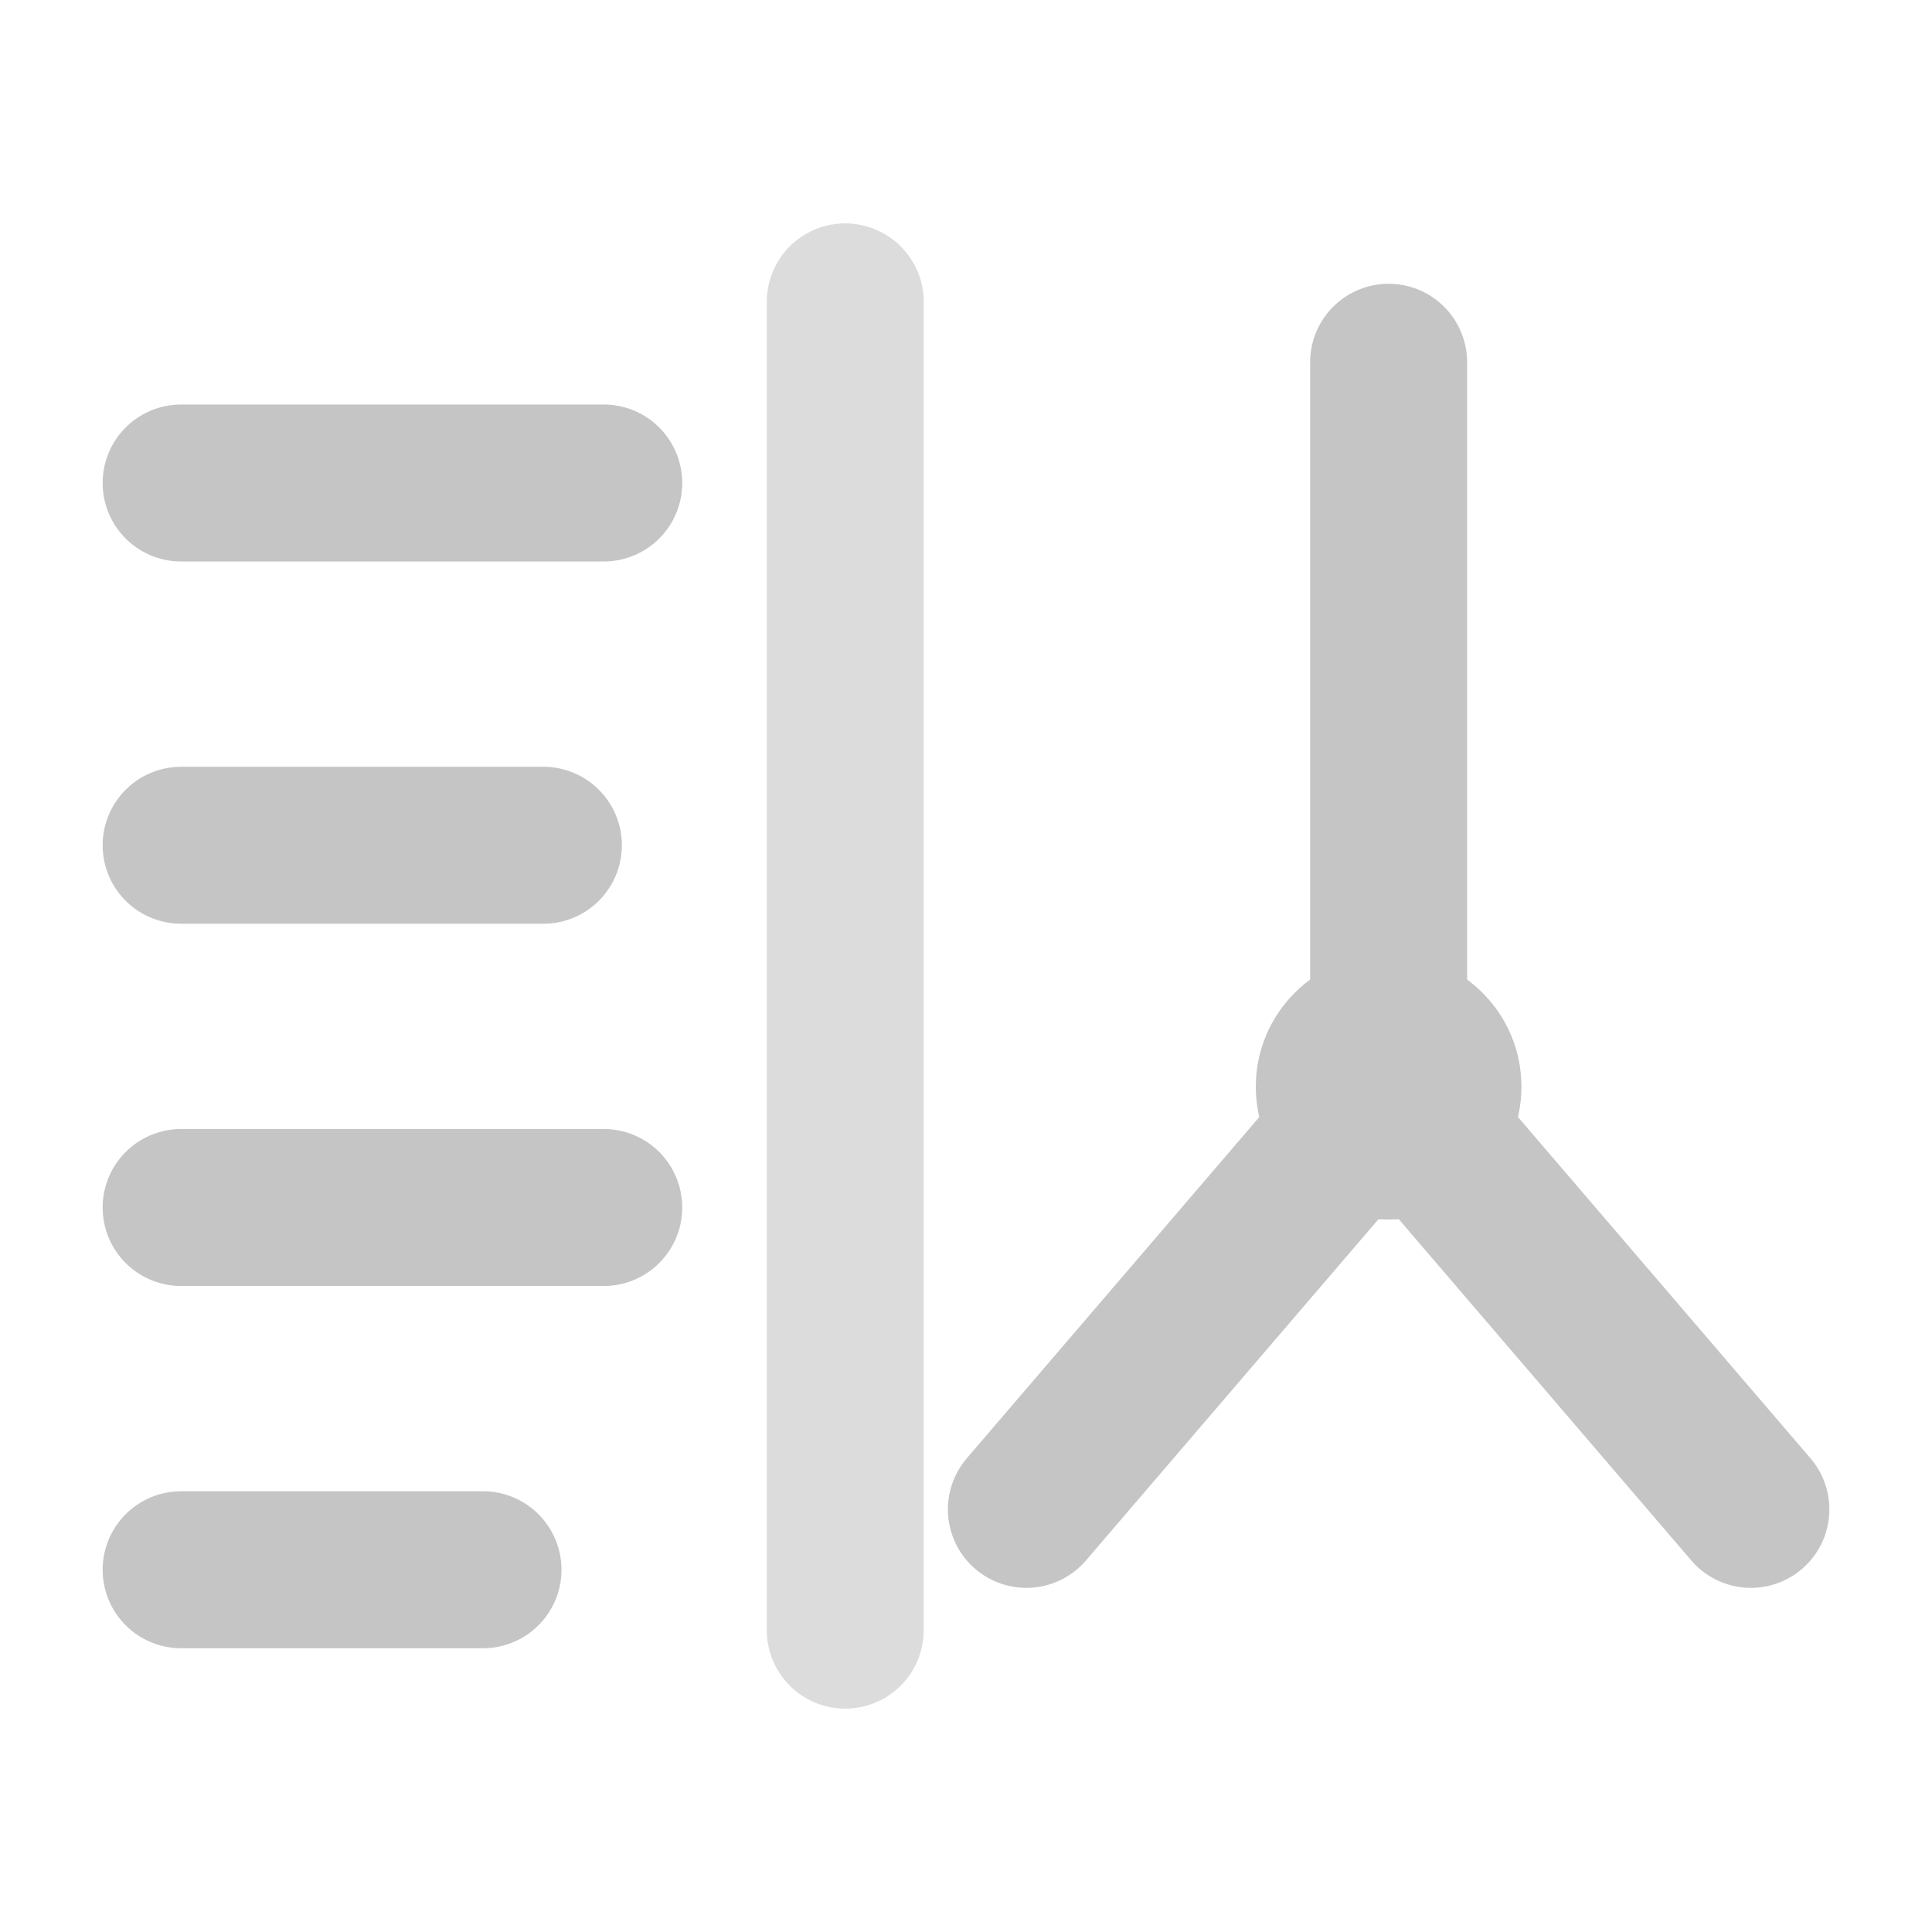
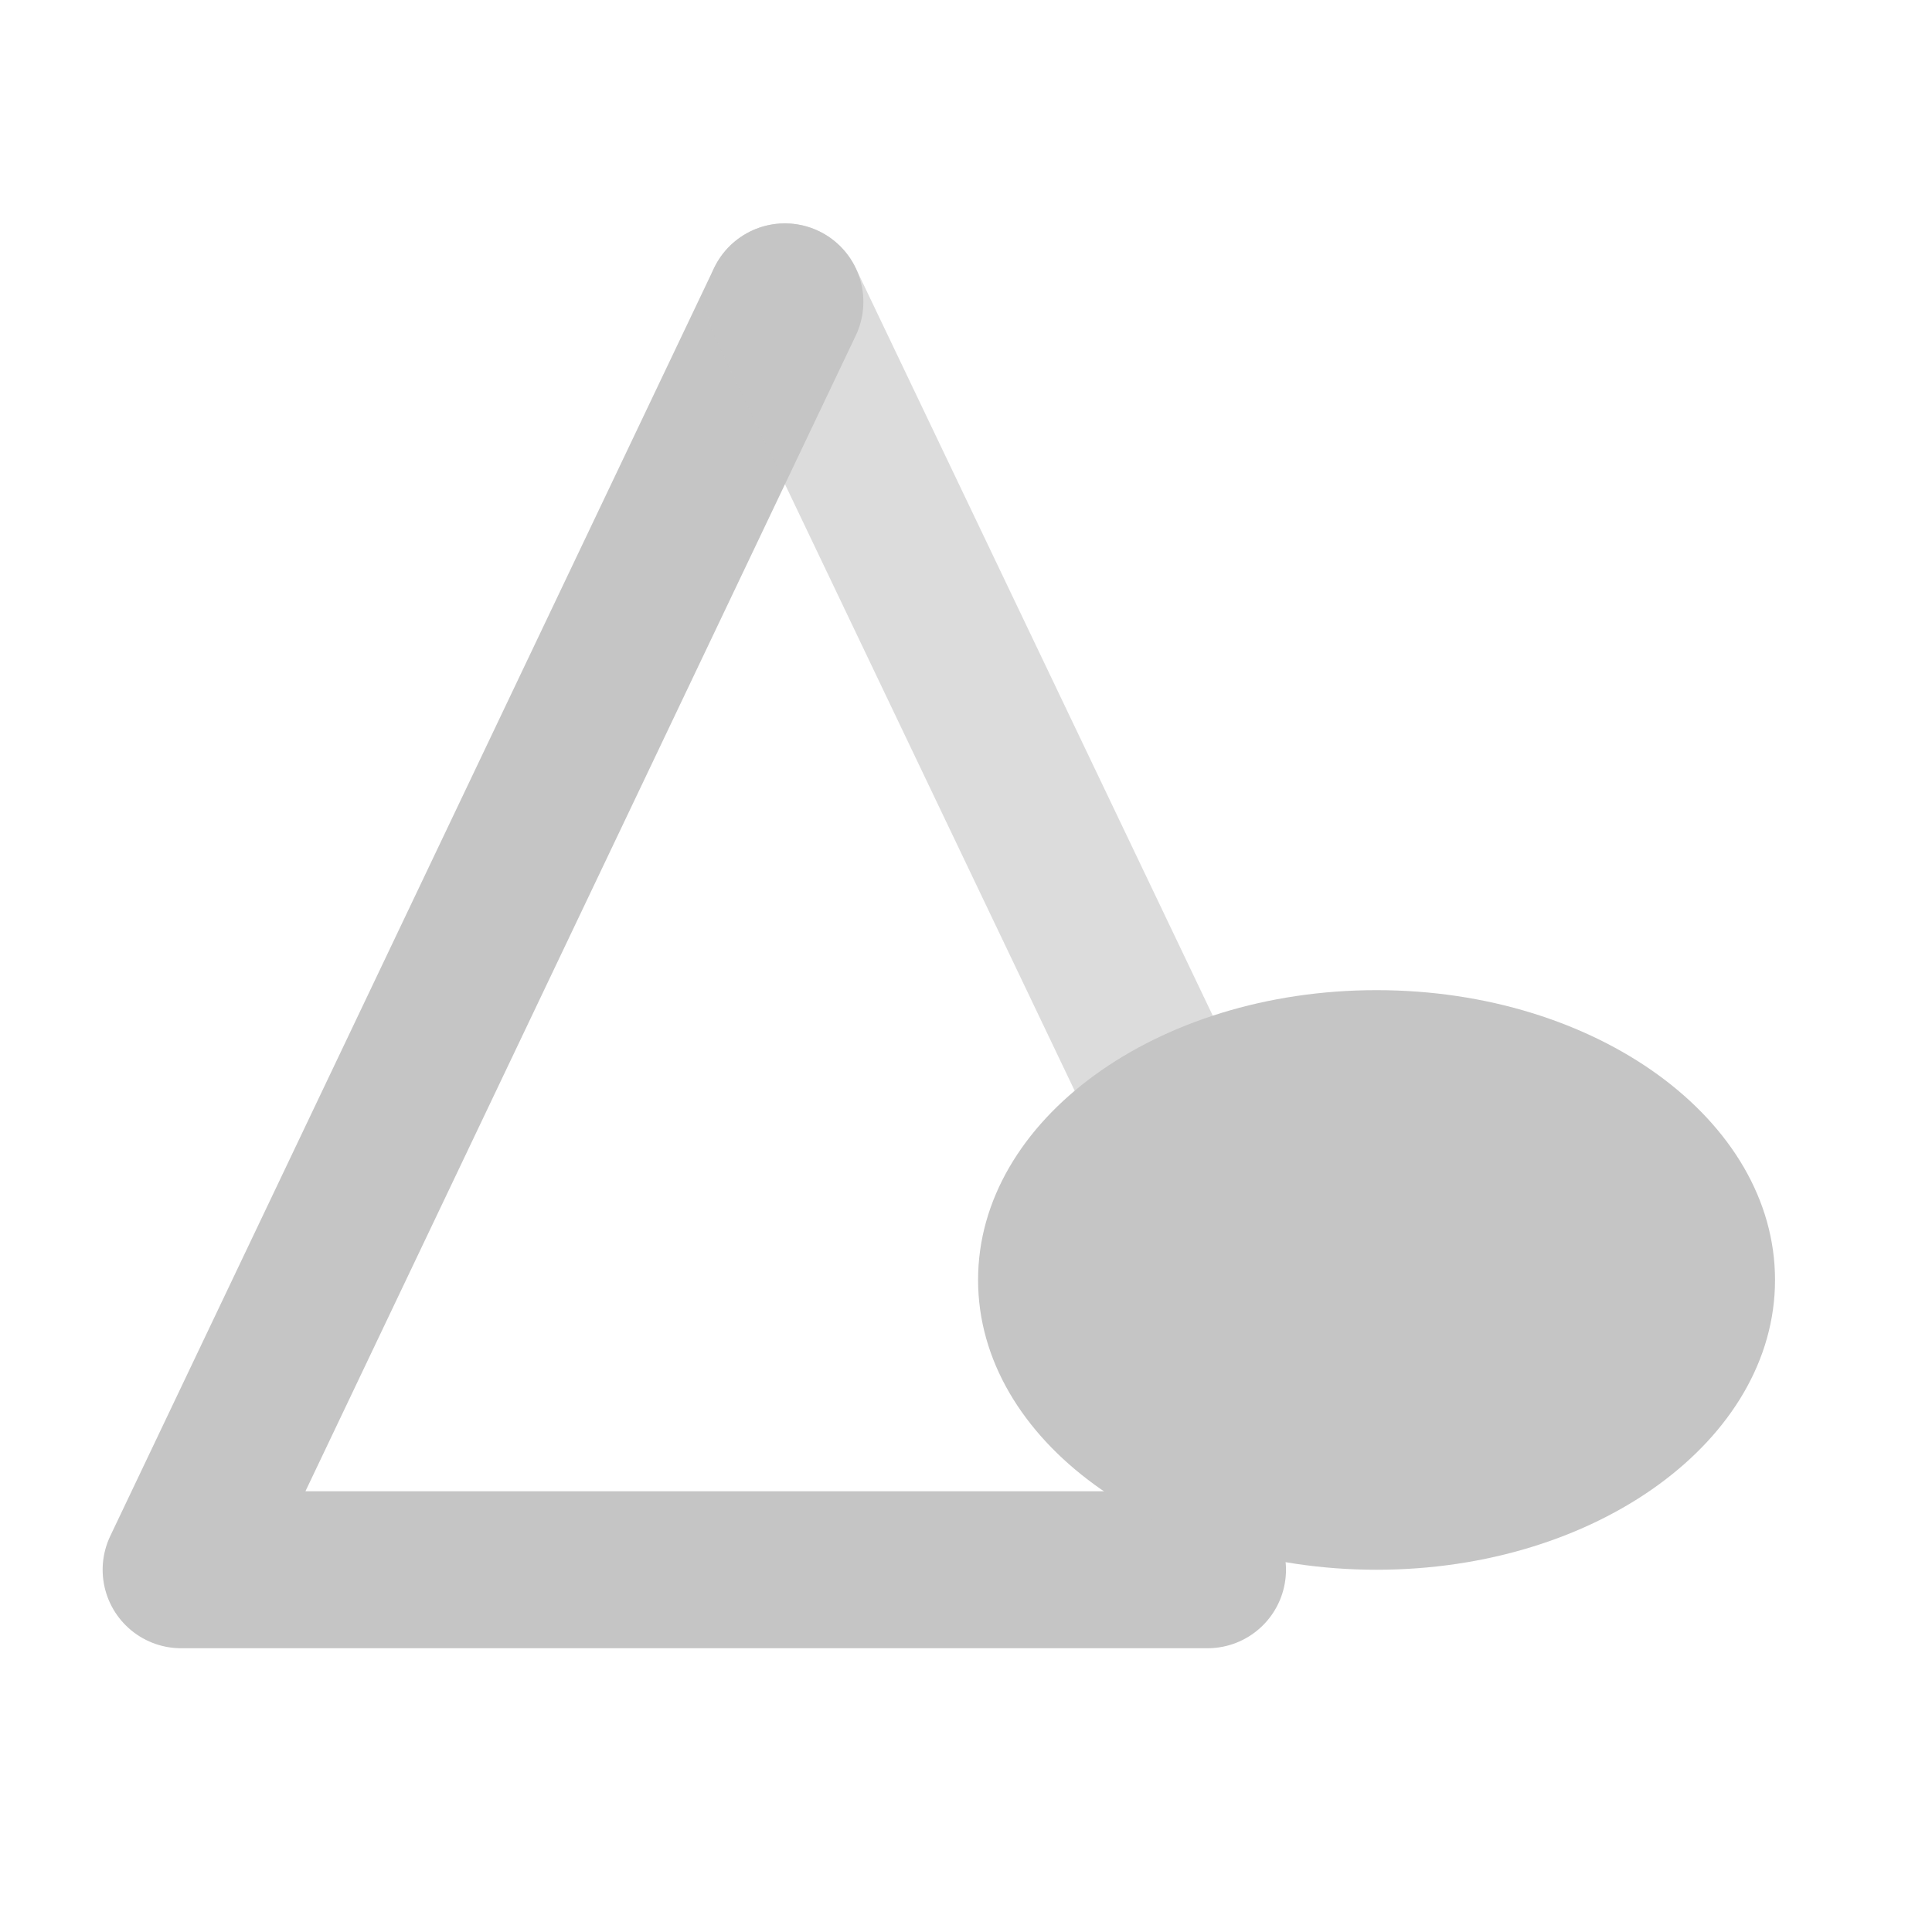
- <svg xmlns="http://www.w3.org/2000/svg" width="16" height="16" viewBox="0 0 16 16" fill="none" stroke="#C5C5C5" stroke-width="1.3" stroke-linecap="round">
-   <path d="M1.5 4h3.5M1.5 7h3M1.5 10h3.5M1.5 13h2.5" />
-   <path d="M7 2.5v11" opacity=".6" />
-   <path d="M11.5 9V3M11.5 9l-3 3.5M11.5 9l3 3.5" />
-   <circle cx="11.5" cy="9" r="1.1" fill="#C5C5C5" stroke="none" />
+ <svg xmlns="http://www.w3.org/2000/svg" width="16" height="16" viewBox="0 0 16 16" fill="none" stroke="#C5C5C5" stroke-width="1.3" stroke-linecap="round" stroke-linejoin="round">
+   <path d="M6.5 2.5L1.5 13h8.5" />
+   <path d="M6.5 2.5l3.2 6.7" opacity=".6" />
+   <ellipse cx="11.4" cy="10.6" rx="3.3" ry="2.4" fill="#C5C5C5" stroke="none" />
</svg>
